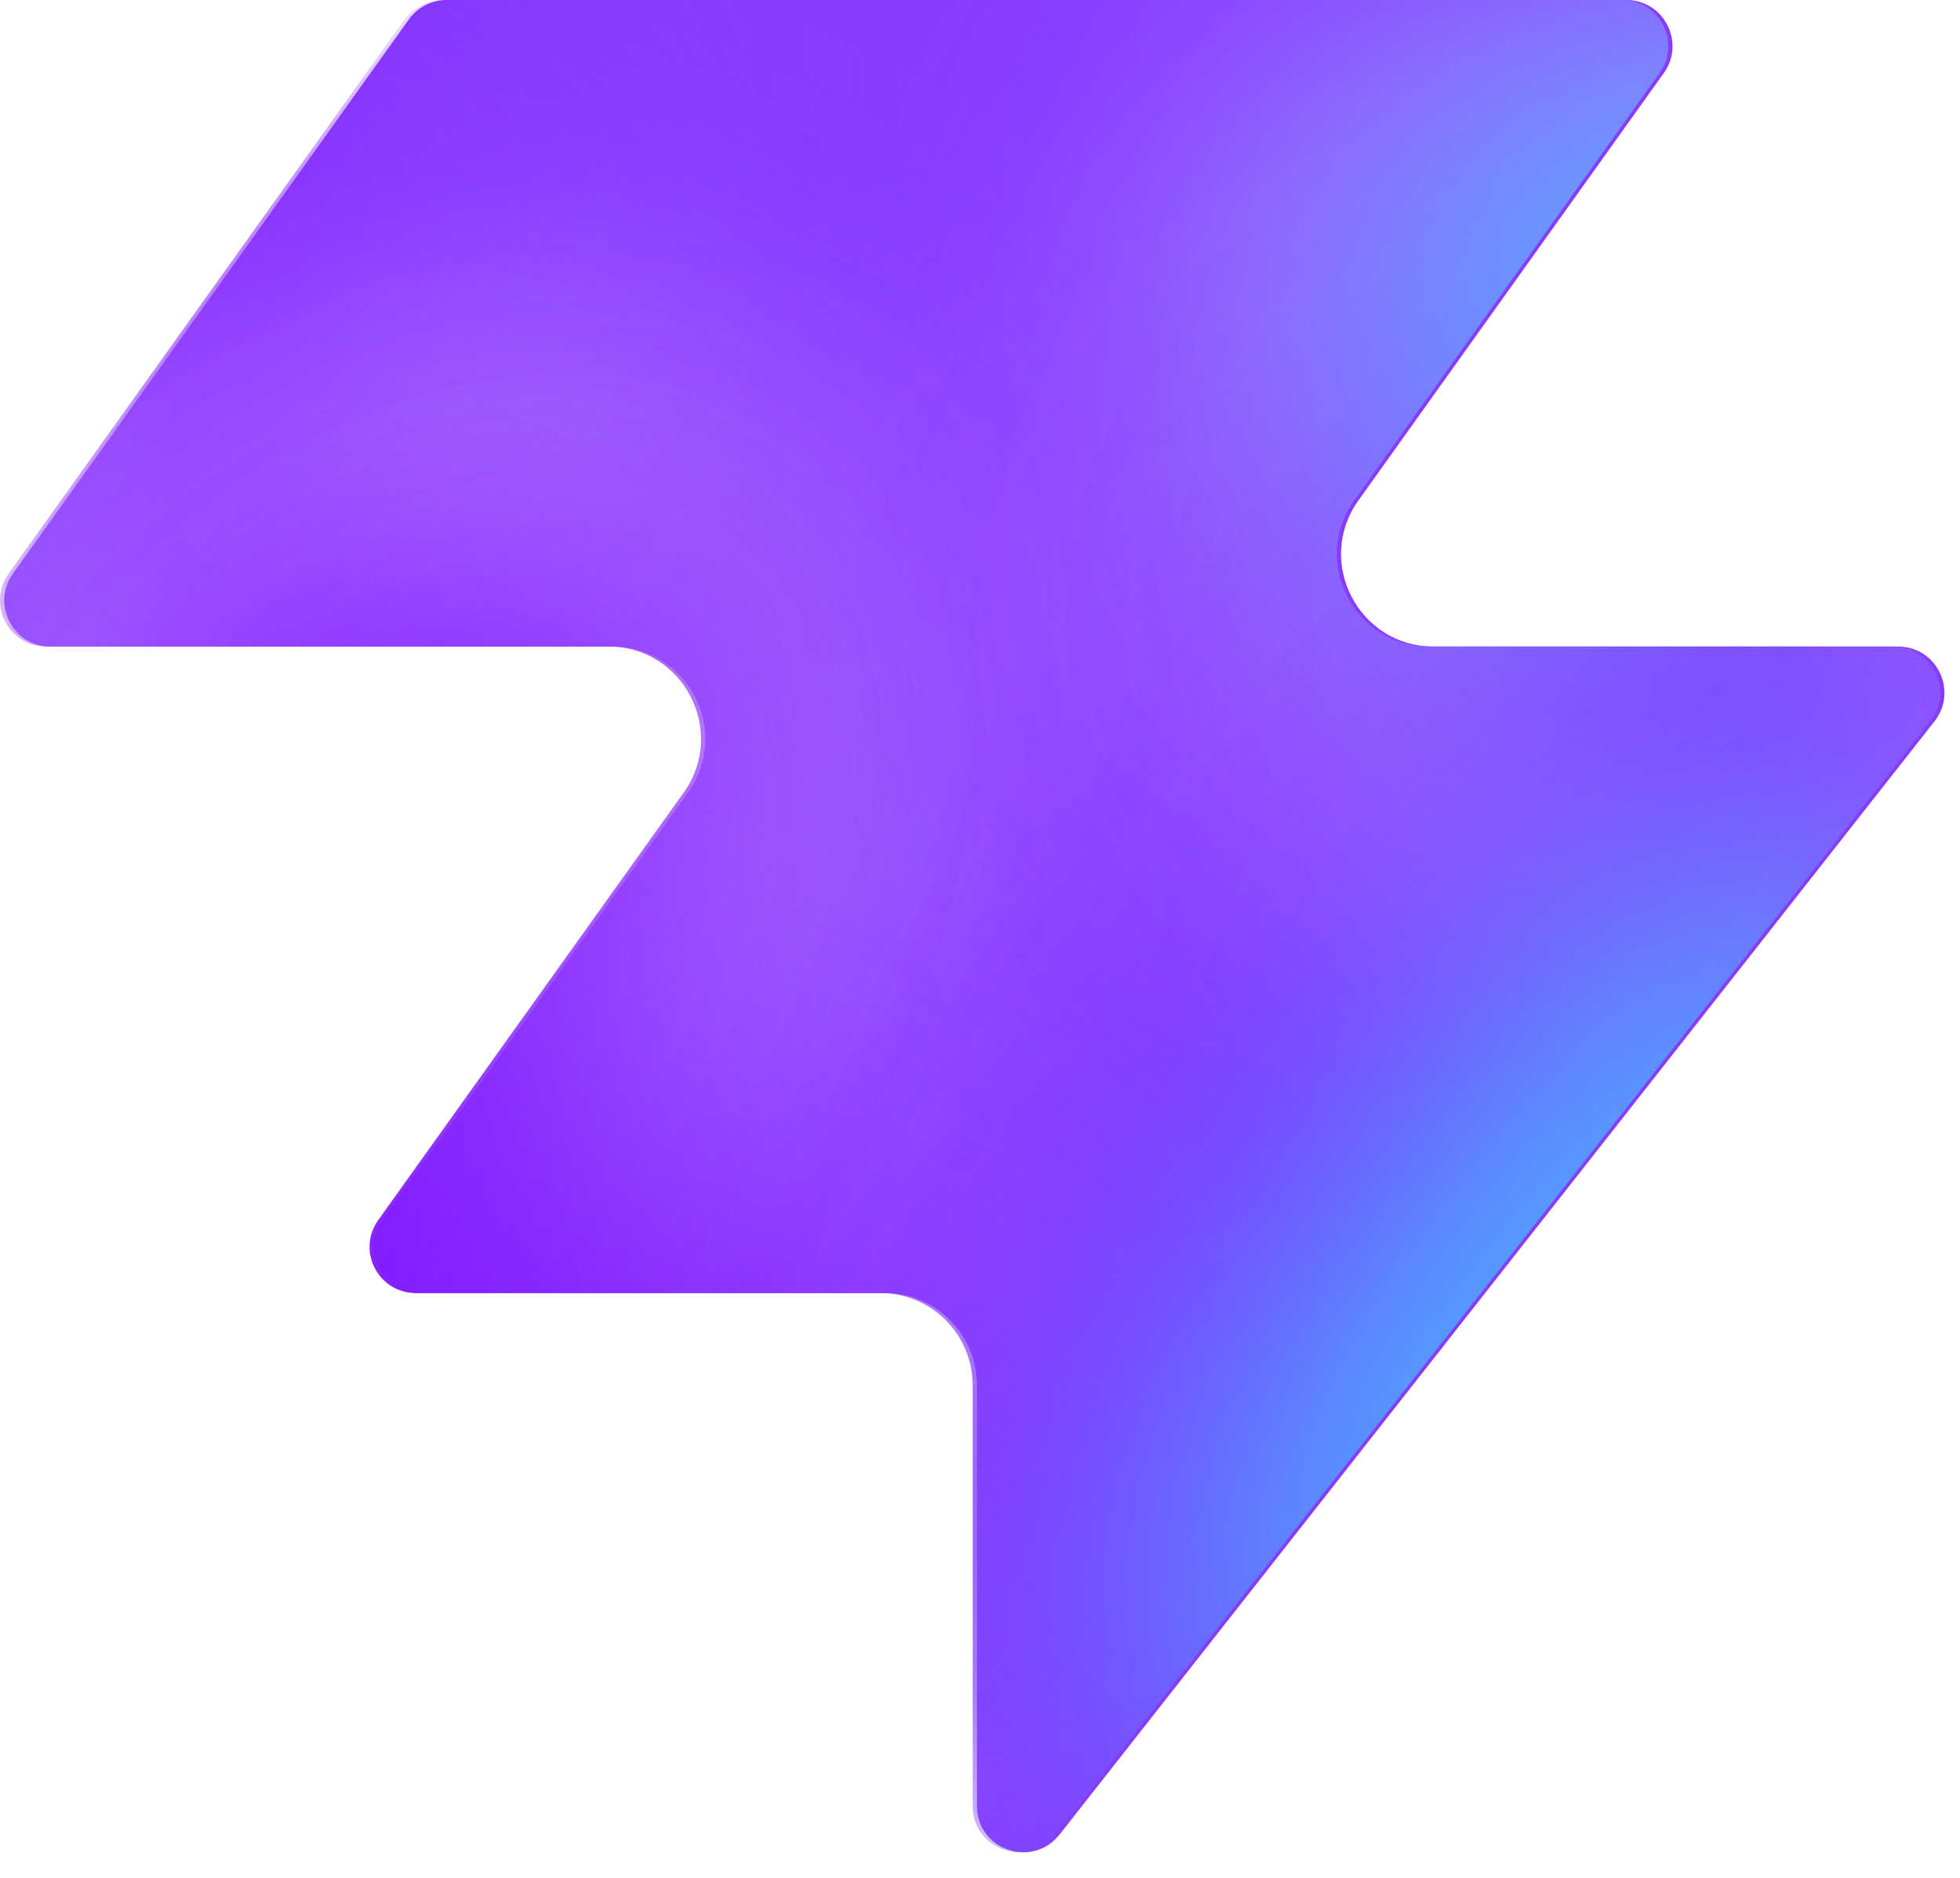
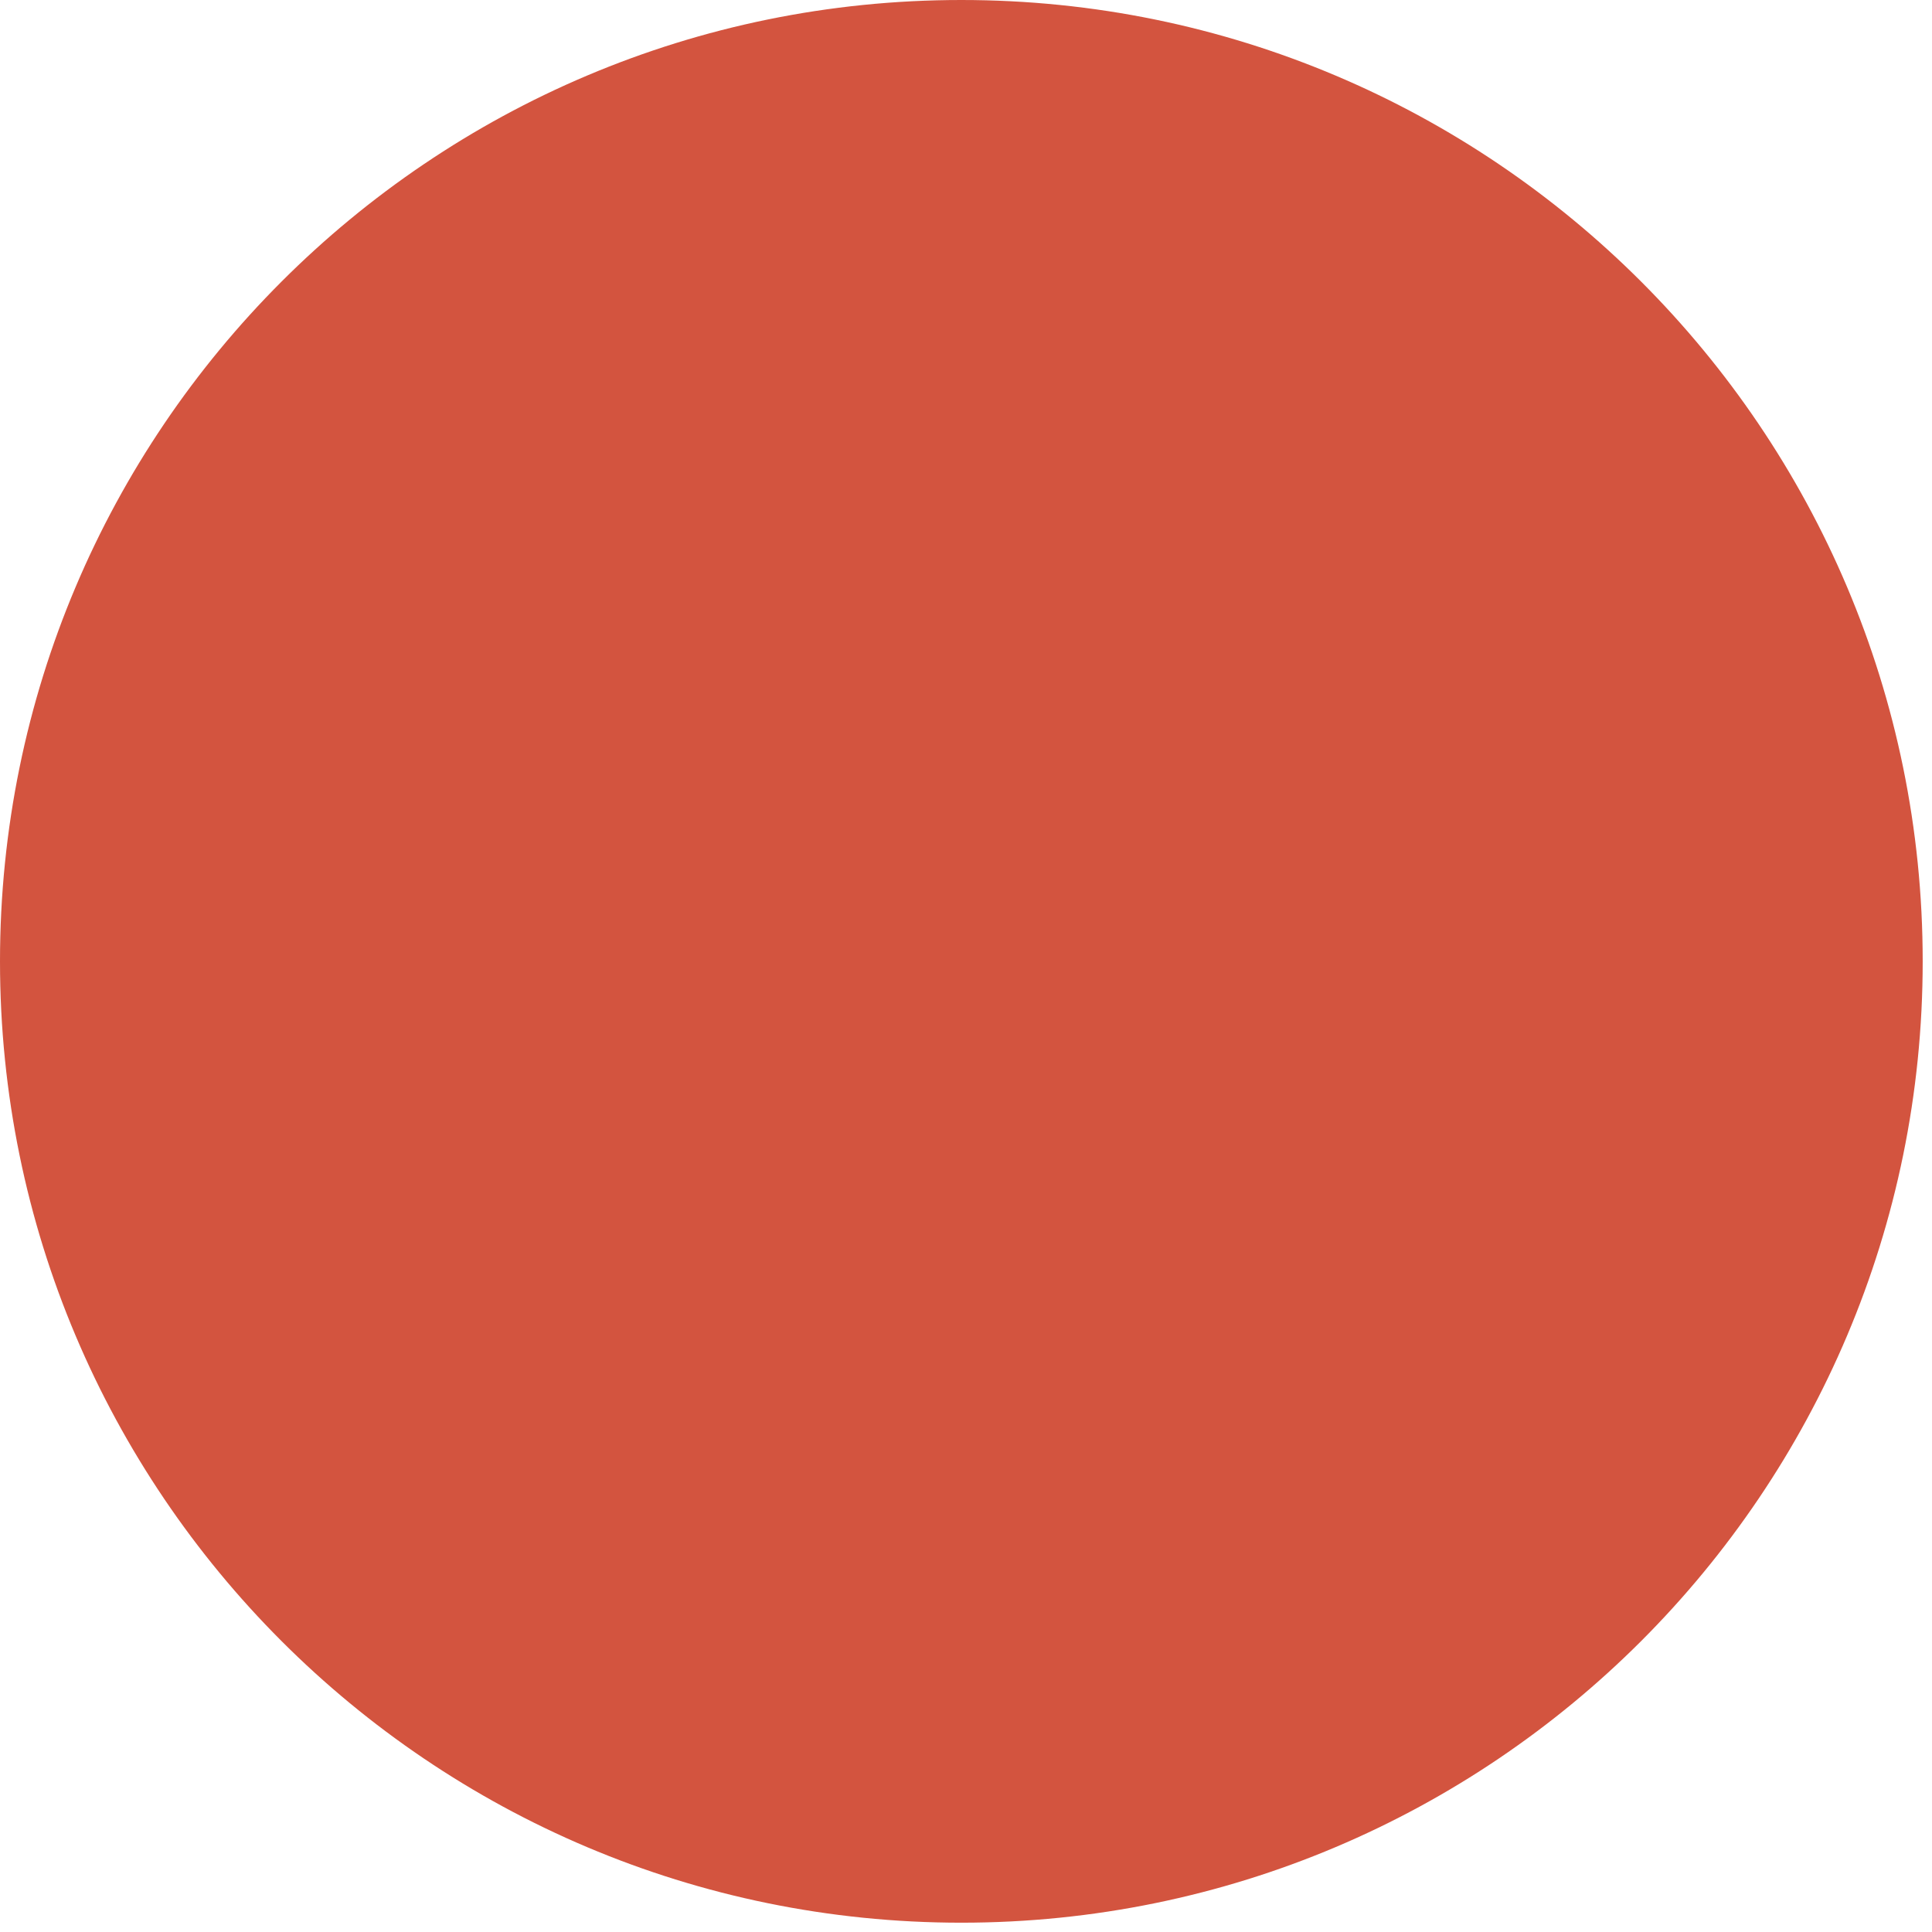
- <svg xmlns="http://www.w3.org/2000/svg" width="48" height="46" fill="none" viewBox="0 0 48 46">
-   <path fill="#863bff" d="M25.946 44.938c-.664.845-2.021.375-2.021-.698V33.937a2.26 2.26 0 0 0-2.262-2.262H10.287c-.92 0-1.456-1.04-.92-1.788l7.48-10.471c1.07-1.497 0-3.578-1.842-3.578H1.237c-.92 0-1.456-1.04-.92-1.788L10.013.474c.214-.297.556-.474.92-.474h28.894c.92 0 1.456 1.04.92 1.788l-7.48 10.471c-1.07 1.498 0 3.579 1.842 3.579h11.377c.943 0 1.473 1.088.89 1.83L25.947 44.94z" style="fill:#863bff;fill:color(display-p3 .525 .23 1);fill-opacity:1" />
-   <mask id="a" width="48" height="46" x="0" y="0" maskUnits="userSpaceOnUse" style="mask-type:alpha">
-     <path fill="#000" d="M25.842 44.938c-.664.844-2.021.375-2.021-.698V33.937a2.26 2.26 0 0 0-2.262-2.262H10.183c-.92 0-1.456-1.04-.92-1.788l7.48-10.471c1.07-1.498 0-3.579-1.842-3.579H1.133c-.92 0-1.456-1.04-.92-1.787L9.91.473c.214-.297.556-.474.92-.474h28.894c.92 0 1.456 1.04.92 1.788l-7.48 10.471c-1.07 1.498 0 3.578 1.842 3.578h11.377c.943 0 1.473 1.088.89 1.832L25.843 44.94z" style="fill:#000;fill-opacity:1" />
-   </mask>
-   <g mask="url(#a)">
-     <g filter="url(#b)">
-       <ellipse cx="5.508" cy="14.704" fill="#ede6ff" rx="5.508" ry="14.704" style="fill:#ede6ff;fill:color(display-p3 .927 .903 1);fill-opacity:1" transform="matrix(.00324 1 1 -.00324 -4.47 31.516)" />
-     </g>
-     <g filter="url(#c)">
-       <ellipse cx="10.399" cy="29.851" fill="#ede6ff" rx="10.399" ry="29.851" style="fill:#ede6ff;fill:color(display-p3 .927 .903 1);fill-opacity:1" transform="matrix(.00324 1 1 -.00324 -39.328 7.883)" />
-     </g>
-     <g filter="url(#d)">
-       <ellipse cx="5.508" cy="30.487" fill="#7e14ff" rx="5.508" ry="30.487" style="fill:#7e14ff;fill:color(display-p3 .492 .077 1);fill-opacity:1" transform="rotate(89.814 -25.913 -14.639)scale(1 -1)" />
-     </g>
-     <g filter="url(#e)">
-       <ellipse cx="5.508" cy="30.599" fill="#7e14ff" rx="5.508" ry="30.599" style="fill:#7e14ff;fill:color(display-p3 .492 .077 1);fill-opacity:1" transform="rotate(89.814 -32.644 -3.334)scale(1 -1)" />
-     </g>
-     <g filter="url(#f)">
-       <ellipse cx="5.508" cy="30.599" fill="#7e14ff" rx="5.508" ry="30.599" style="fill:#7e14ff;fill:color(display-p3 .492 .077 1);fill-opacity:1" transform="matrix(.00324 1 1 -.00324 -34.34 30.47)" />
-     </g>
-     <g filter="url(#g)">
-       <ellipse cx="14.072" cy="22.078" fill="#ede6ff" rx="14.072" ry="22.078" style="fill:#ede6ff;fill:color(display-p3 .927 .903 1);fill-opacity:1" transform="rotate(93.35 24.506 48.493)scale(-1 1)" />
-     </g>
-     <g filter="url(#h)">
-       <ellipse cx="3.47" cy="21.501" fill="#7e14ff" rx="3.47" ry="21.501" style="fill:#7e14ff;fill:color(display-p3 .492 .077 1);fill-opacity:1" transform="rotate(89.009 28.708 47.59)scale(-1 1)" />
-     </g>
-     <g filter="url(#i)">
-       <ellipse cx="3.47" cy="21.501" fill="#7e14ff" rx="3.47" ry="21.501" style="fill:#7e14ff;fill:color(display-p3 .492 .077 1);fill-opacity:1" transform="rotate(89.009 28.708 47.59)scale(-1 1)" />
-     </g>
-     <g filter="url(#j)">
-       <ellipse cx=".387" cy="8.972" fill="#7e14ff" rx="4.407" ry="29.108" style="fill:#7e14ff;fill:color(display-p3 .492 .077 1);fill-opacity:1" transform="rotate(39.51 .387 8.972)" />
-     </g>
-     <g filter="url(#k)">
-       <ellipse cx="47.523" cy="-6.092" fill="#7e14ff" rx="4.407" ry="29.108" style="fill:#7e14ff;fill:color(display-p3 .492 .077 1);fill-opacity:1" transform="rotate(37.892 47.523 -6.092)" />
-     </g>
-     <g filter="url(#l)">
-       <ellipse cx="41.412" cy="6.333" fill="#47bfff" rx="5.971" ry="9.665" style="fill:#47bfff;fill:color(display-p3 .28 .748 1);fill-opacity:1" transform="rotate(37.892 41.412 6.333)" />
-     </g>
-     <g filter="url(#m)">
-       <ellipse cx="-1.879" cy="38.332" fill="#7e14ff" rx="4.407" ry="29.108" style="fill:#7e14ff;fill:color(display-p3 .492 .077 1);fill-opacity:1" transform="rotate(37.892 -1.88 38.332)" />
-     </g>
-     <g filter="url(#n)">
-       <ellipse cx="-1.879" cy="38.332" fill="#7e14ff" rx="4.407" ry="29.108" style="fill:#7e14ff;fill:color(display-p3 .492 .077 1);fill-opacity:1" transform="rotate(37.892 -1.88 38.332)" />
-     </g>
-     <g filter="url(#o)">
-       <ellipse cx="35.651" cy="29.907" fill="#7e14ff" rx="4.407" ry="29.108" style="fill:#7e14ff;fill:color(display-p3 .492 .077 1);fill-opacity:1" transform="rotate(37.892 35.651 29.907)" />
-     </g>
-     <g filter="url(#p)">
-       <ellipse cx="38.418" cy="32.4" fill="#47bfff" rx="5.971" ry="15.297" style="fill:#47bfff;fill:color(display-p3 .28 .748 1);fill-opacity:1" transform="rotate(37.892 38.418 32.4)" />
+ <svg xmlns="http://www.w3.org/2000/svg" width="80" zoomAndPan="magnify" viewBox="0 0 60 60" height="80" preserveAspectRatio="xMidYMid meet" version="1.0">
+   <defs>
+     <clipPath id="c02d224187">
+       <path d="M 0 0 L 59.711 0 L 59.711 59.711 L 0 59.711 Z M 0 0 " clip-rule="nonzero" />
+     </clipPath>
+     <clipPath id="4b60499e9b">
+       <path d="M 29.855 0 C 13.367 0 0 13.367 0 29.855 C 0 46.344 13.367 59.711 29.855 59.711 C 46.344 59.711 59.711 46.344 59.711 29.855 C 59.711 13.367 46.344 0 29.855 0 Z M 29.855 0 " clip-rule="nonzero" />
+     </clipPath>
+     <clipPath id="f4a689dd3a">
+       <path d="M 0 0 L 59.711 0 L 59.711 59.711 L 0 59.711 Z M 0 0 " clip-rule="nonzero" />
+     </clipPath>
+     <clipPath id="be1d08dcae">
+       <path d="M 29.855 0 C 13.367 0 0 13.367 0 29.855 C 0 46.344 13.367 59.711 29.855 59.711 C 46.344 59.711 59.711 46.344 59.711 29.855 C 59.711 13.367 46.344 0 29.855 0 Z M 29.855 0 " clip-rule="nonzero" />
+     </clipPath>
+     <clipPath id="1ee514eb21">
+       <rect x="0" width="60" y="0" height="60" />
+     </clipPath>
+   </defs>
+   <g clip-path="url(#c02d224187)">
+     <g clip-path="url(#4b60499e9b)">
+       <g transform="matrix(1, 0, 0, 1, 0, -0.000000000000001479)">
+         <g clip-path="url(#1ee514eb21)">
+           <g clip-path="url(#f4a689dd3a)">
+             <g clip-path="url(#be1d08dcae)">
+               <path fill="#d3543f" d="M 0 0 L 59.711 0 L 59.711 59.711 L 0 59.711 Z M 0 0 " fill-opacity="1" fill-rule="nonzero" />
+             </g>
+           </g>
+         </g>
+       </g>
    </g>
  </g>
-   <defs>
-     <filter id="b" width="60.045" height="41.654" x="-19.77" y="16.149" color-interpolation-filters="sRGB" filterUnits="userSpaceOnUse">
-       <feFlood flood-opacity="0" result="BackgroundImageFix" />
-       <feBlend in="SourceGraphic" in2="BackgroundImageFix" result="shape" />
-       <feGaussianBlur result="effect1_foregroundBlur_2002_17158" stdDeviation="7.659" />
-     </filter>
-     <filter id="c" width="90.34" height="51.437" x="-54.613" y="-7.533" color-interpolation-filters="sRGB" filterUnits="userSpaceOnUse">
-       <feFlood flood-opacity="0" result="BackgroundImageFix" />
-       <feBlend in="SourceGraphic" in2="BackgroundImageFix" result="shape" />
-       <feGaussianBlur result="effect1_foregroundBlur_2002_17158" stdDeviation="7.659" />
-     </filter>
-     <filter id="d" width="79.355" height="29.4" x="-49.64" y="2.03" color-interpolation-filters="sRGB" filterUnits="userSpaceOnUse">
-       <feFlood flood-opacity="0" result="BackgroundImageFix" />
-       <feBlend in="SourceGraphic" in2="BackgroundImageFix" result="shape" />
-       <feGaussianBlur result="effect1_foregroundBlur_2002_17158" stdDeviation="4.596" />
-     </filter>
-     <filter id="e" width="79.579" height="29.4" x="-45.045" y="20.029" color-interpolation-filters="sRGB" filterUnits="userSpaceOnUse">
-       <feFlood flood-opacity="0" result="BackgroundImageFix" />
-       <feBlend in="SourceGraphic" in2="BackgroundImageFix" result="shape" />
-       <feGaussianBlur result="effect1_foregroundBlur_2002_17158" stdDeviation="4.596" />
-     </filter>
-     <filter id="f" width="79.579" height="29.4" x="-43.513" y="21.178" color-interpolation-filters="sRGB" filterUnits="userSpaceOnUse">
-       <feFlood flood-opacity="0" result="BackgroundImageFix" />
-       <feBlend in="SourceGraphic" in2="BackgroundImageFix" result="shape" />
-       <feGaussianBlur result="effect1_foregroundBlur_2002_17158" stdDeviation="4.596" />
-     </filter>
-     <filter id="g" width="74.749" height="58.852" x="15.756" y="-17.901" color-interpolation-filters="sRGB" filterUnits="userSpaceOnUse">
-       <feFlood flood-opacity="0" result="BackgroundImageFix" />
-       <feBlend in="SourceGraphic" in2="BackgroundImageFix" result="shape" />
-       <feGaussianBlur result="effect1_foregroundBlur_2002_17158" stdDeviation="7.659" />
-     </filter>
-     <filter id="h" width="61.377" height="25.362" x="23.548" y="2.284" color-interpolation-filters="sRGB" filterUnits="userSpaceOnUse">
-       <feFlood flood-opacity="0" result="BackgroundImageFix" />
-       <feBlend in="SourceGraphic" in2="BackgroundImageFix" result="shape" />
-       <feGaussianBlur result="effect1_foregroundBlur_2002_17158" stdDeviation="4.596" />
-     </filter>
-     <filter id="i" width="61.377" height="25.362" x="23.548" y="2.284" color-interpolation-filters="sRGB" filterUnits="userSpaceOnUse">
-       <feFlood flood-opacity="0" result="BackgroundImageFix" />
-       <feBlend in="SourceGraphic" in2="BackgroundImageFix" result="shape" />
-       <feGaussianBlur result="effect1_foregroundBlur_2002_17158" stdDeviation="4.596" />
-     </filter>
-     <filter id="j" width="56.045" height="63.649" x="-27.636" y="-22.853" color-interpolation-filters="sRGB" filterUnits="userSpaceOnUse">
-       <feFlood flood-opacity="0" result="BackgroundImageFix" />
-       <feBlend in="SourceGraphic" in2="BackgroundImageFix" result="shape" />
-       <feGaussianBlur result="effect1_foregroundBlur_2002_17158" stdDeviation="4.596" />
-     </filter>
-     <filter id="k" width="54.814" height="64.646" x="20.116" y="-38.415" color-interpolation-filters="sRGB" filterUnits="userSpaceOnUse">
-       <feFlood flood-opacity="0" result="BackgroundImageFix" />
-       <feBlend in="SourceGraphic" in2="BackgroundImageFix" result="shape" />
-       <feGaussianBlur result="effect1_foregroundBlur_2002_17158" stdDeviation="4.596" />
-     </filter>
-     <filter id="l" width="33.541" height="35.313" x="24.641" y="-11.323" color-interpolation-filters="sRGB" filterUnits="userSpaceOnUse">
-       <feFlood flood-opacity="0" result="BackgroundImageFix" />
-       <feBlend in="SourceGraphic" in2="BackgroundImageFix" result="shape" />
-       <feGaussianBlur result="effect1_foregroundBlur_2002_17158" stdDeviation="4.596" />
-     </filter>
-     <filter id="m" width="54.814" height="64.646" x="-29.286" y="6.009" color-interpolation-filters="sRGB" filterUnits="userSpaceOnUse">
-       <feFlood flood-opacity="0" result="BackgroundImageFix" />
-       <feBlend in="SourceGraphic" in2="BackgroundImageFix" result="shape" />
-       <feGaussianBlur result="effect1_foregroundBlur_2002_17158" stdDeviation="4.596" />
-     </filter>
-     <filter id="n" width="54.814" height="64.646" x="-29.286" y="6.009" color-interpolation-filters="sRGB" filterUnits="userSpaceOnUse">
-       <feFlood flood-opacity="0" result="BackgroundImageFix" />
-       <feBlend in="SourceGraphic" in2="BackgroundImageFix" result="shape" />
-       <feGaussianBlur result="effect1_foregroundBlur_2002_17158" stdDeviation="4.596" />
-     </filter>
-     <filter id="o" width="54.814" height="64.646" x="8.244" y="-2.416" color-interpolation-filters="sRGB" filterUnits="userSpaceOnUse">
-       <feFlood flood-opacity="0" result="BackgroundImageFix" />
-       <feBlend in="SourceGraphic" in2="BackgroundImageFix" result="shape" />
-       <feGaussianBlur result="effect1_foregroundBlur_2002_17158" stdDeviation="4.596" />
-     </filter>
-     <filter id="p" width="39.409" height="43.623" x="18.713" y="10.588" color-interpolation-filters="sRGB" filterUnits="userSpaceOnUse">
-       <feFlood flood-opacity="0" result="BackgroundImageFix" />
-       <feBlend in="SourceGraphic" in2="BackgroundImageFix" result="shape" />
-       <feGaussianBlur result="effect1_foregroundBlur_2002_17158" stdDeviation="4.596" />
-     </filter>
-   </defs>
</svg>
